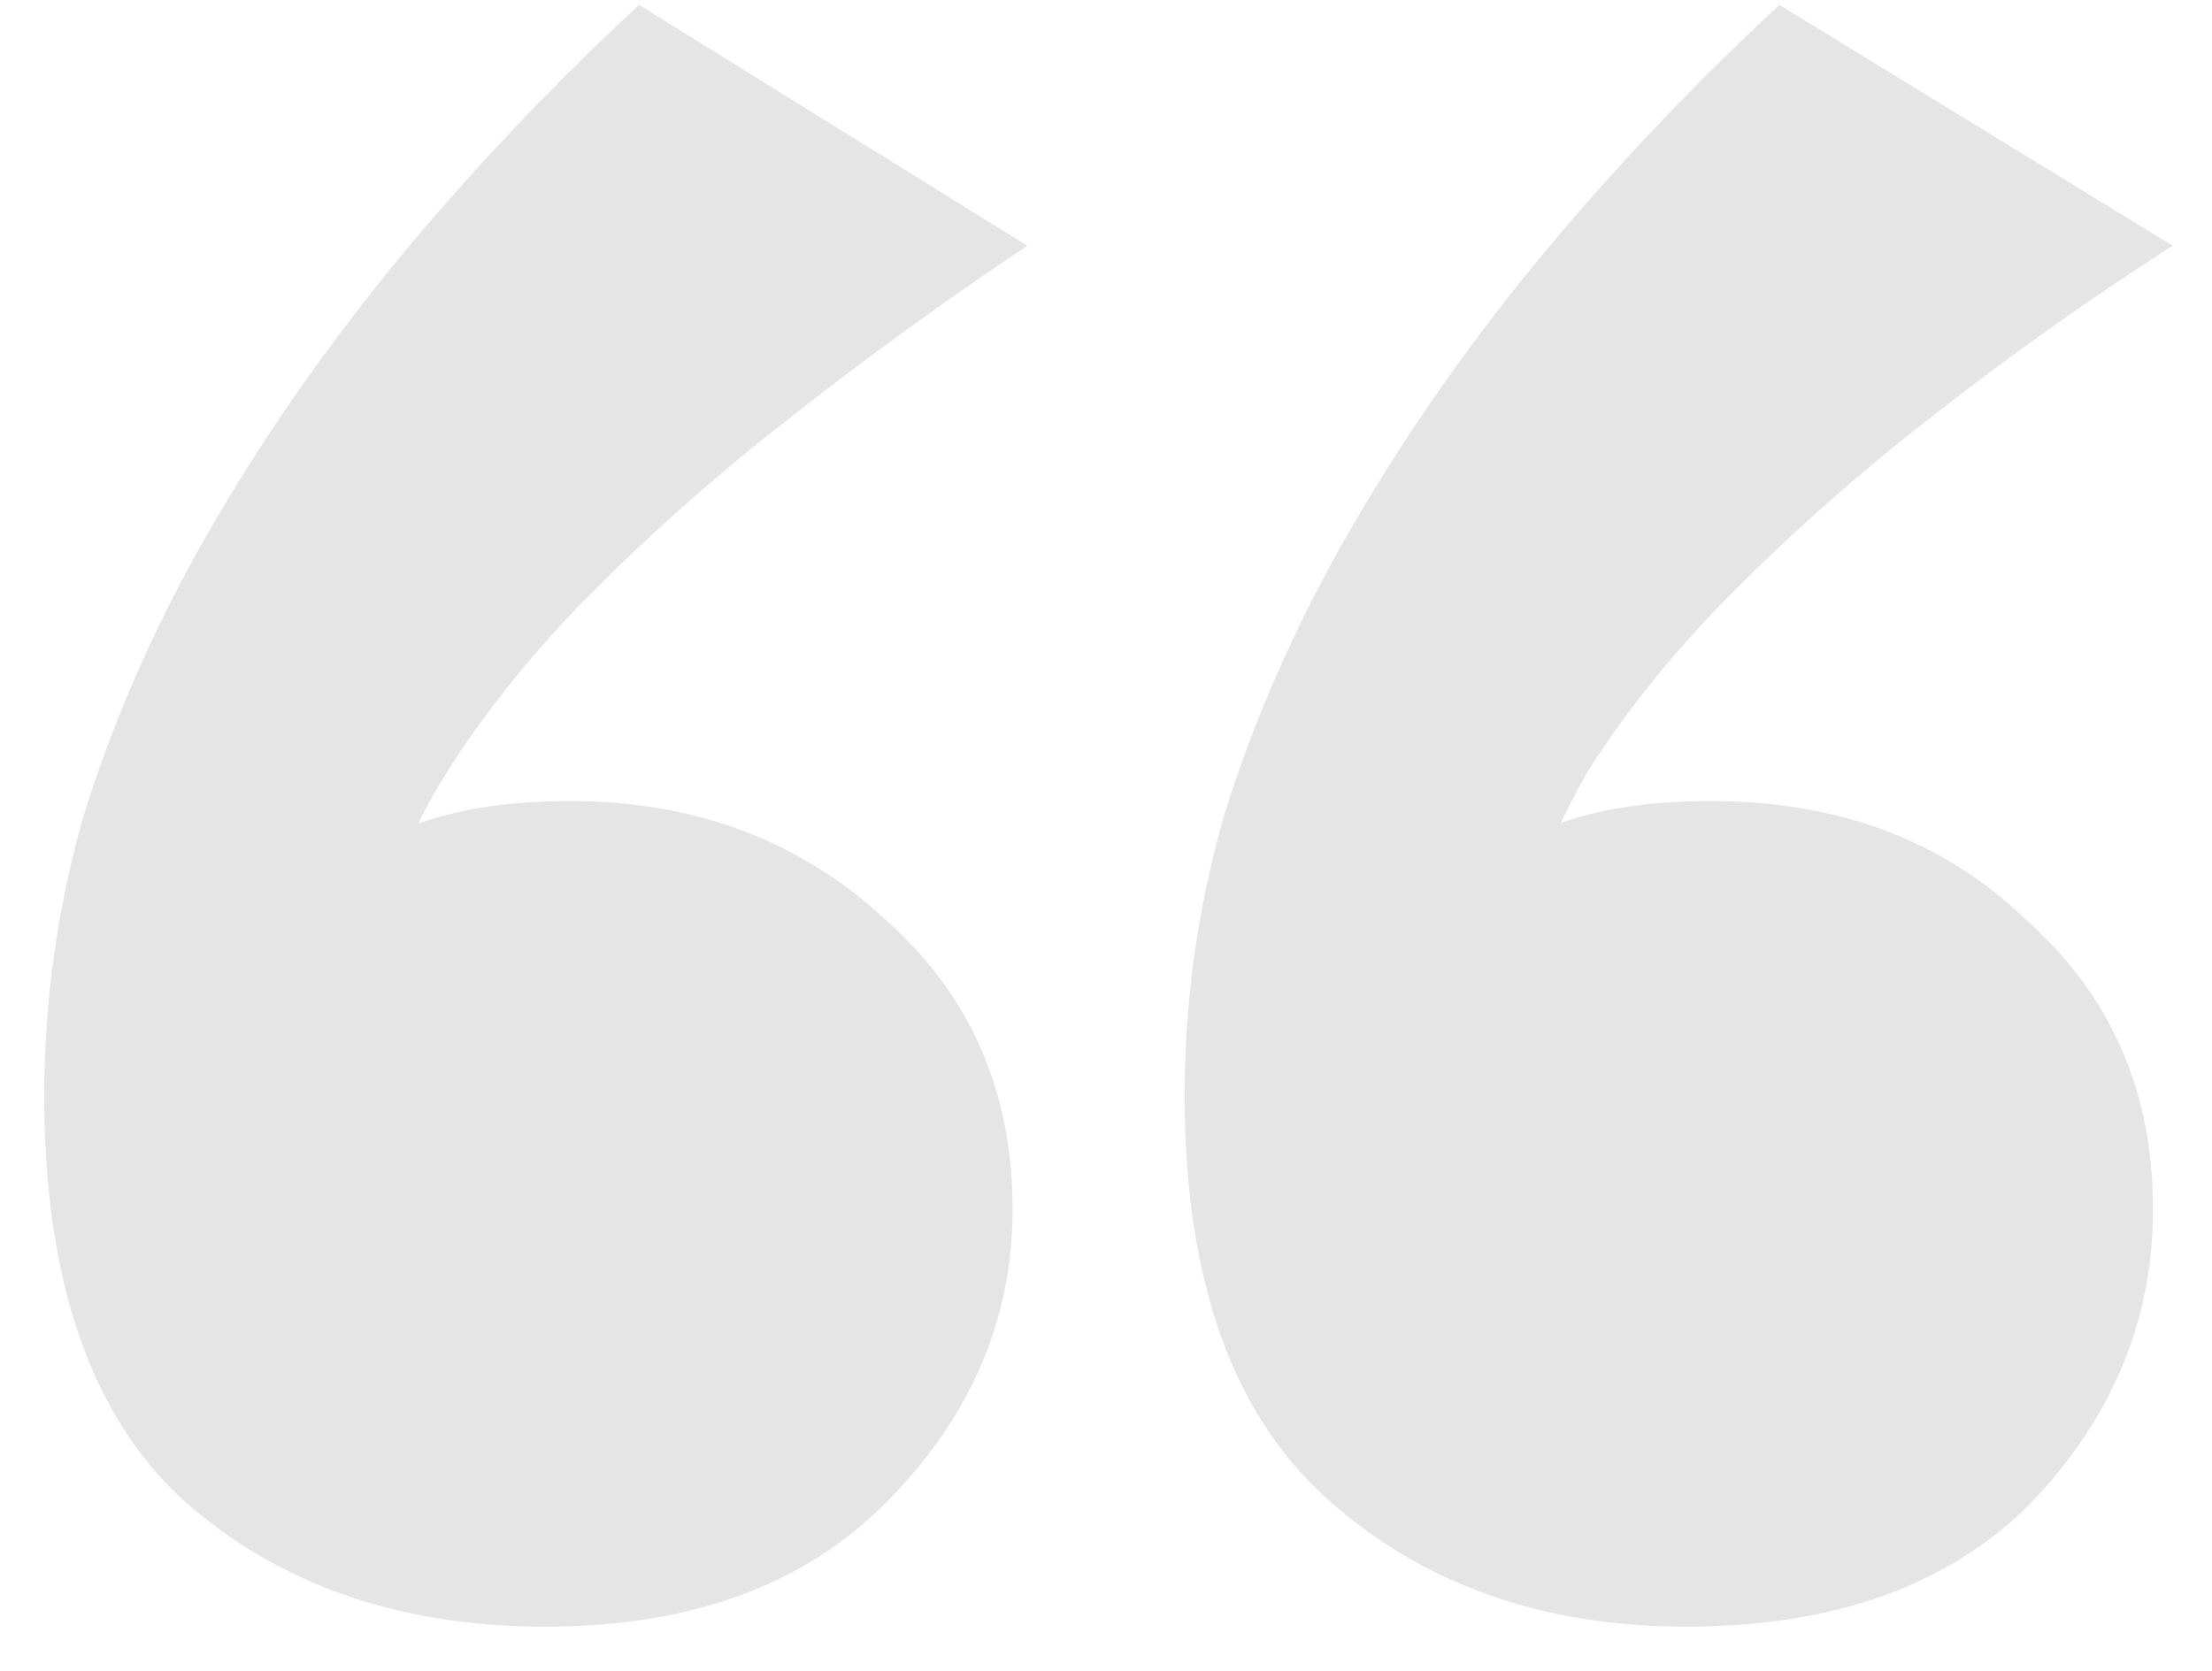
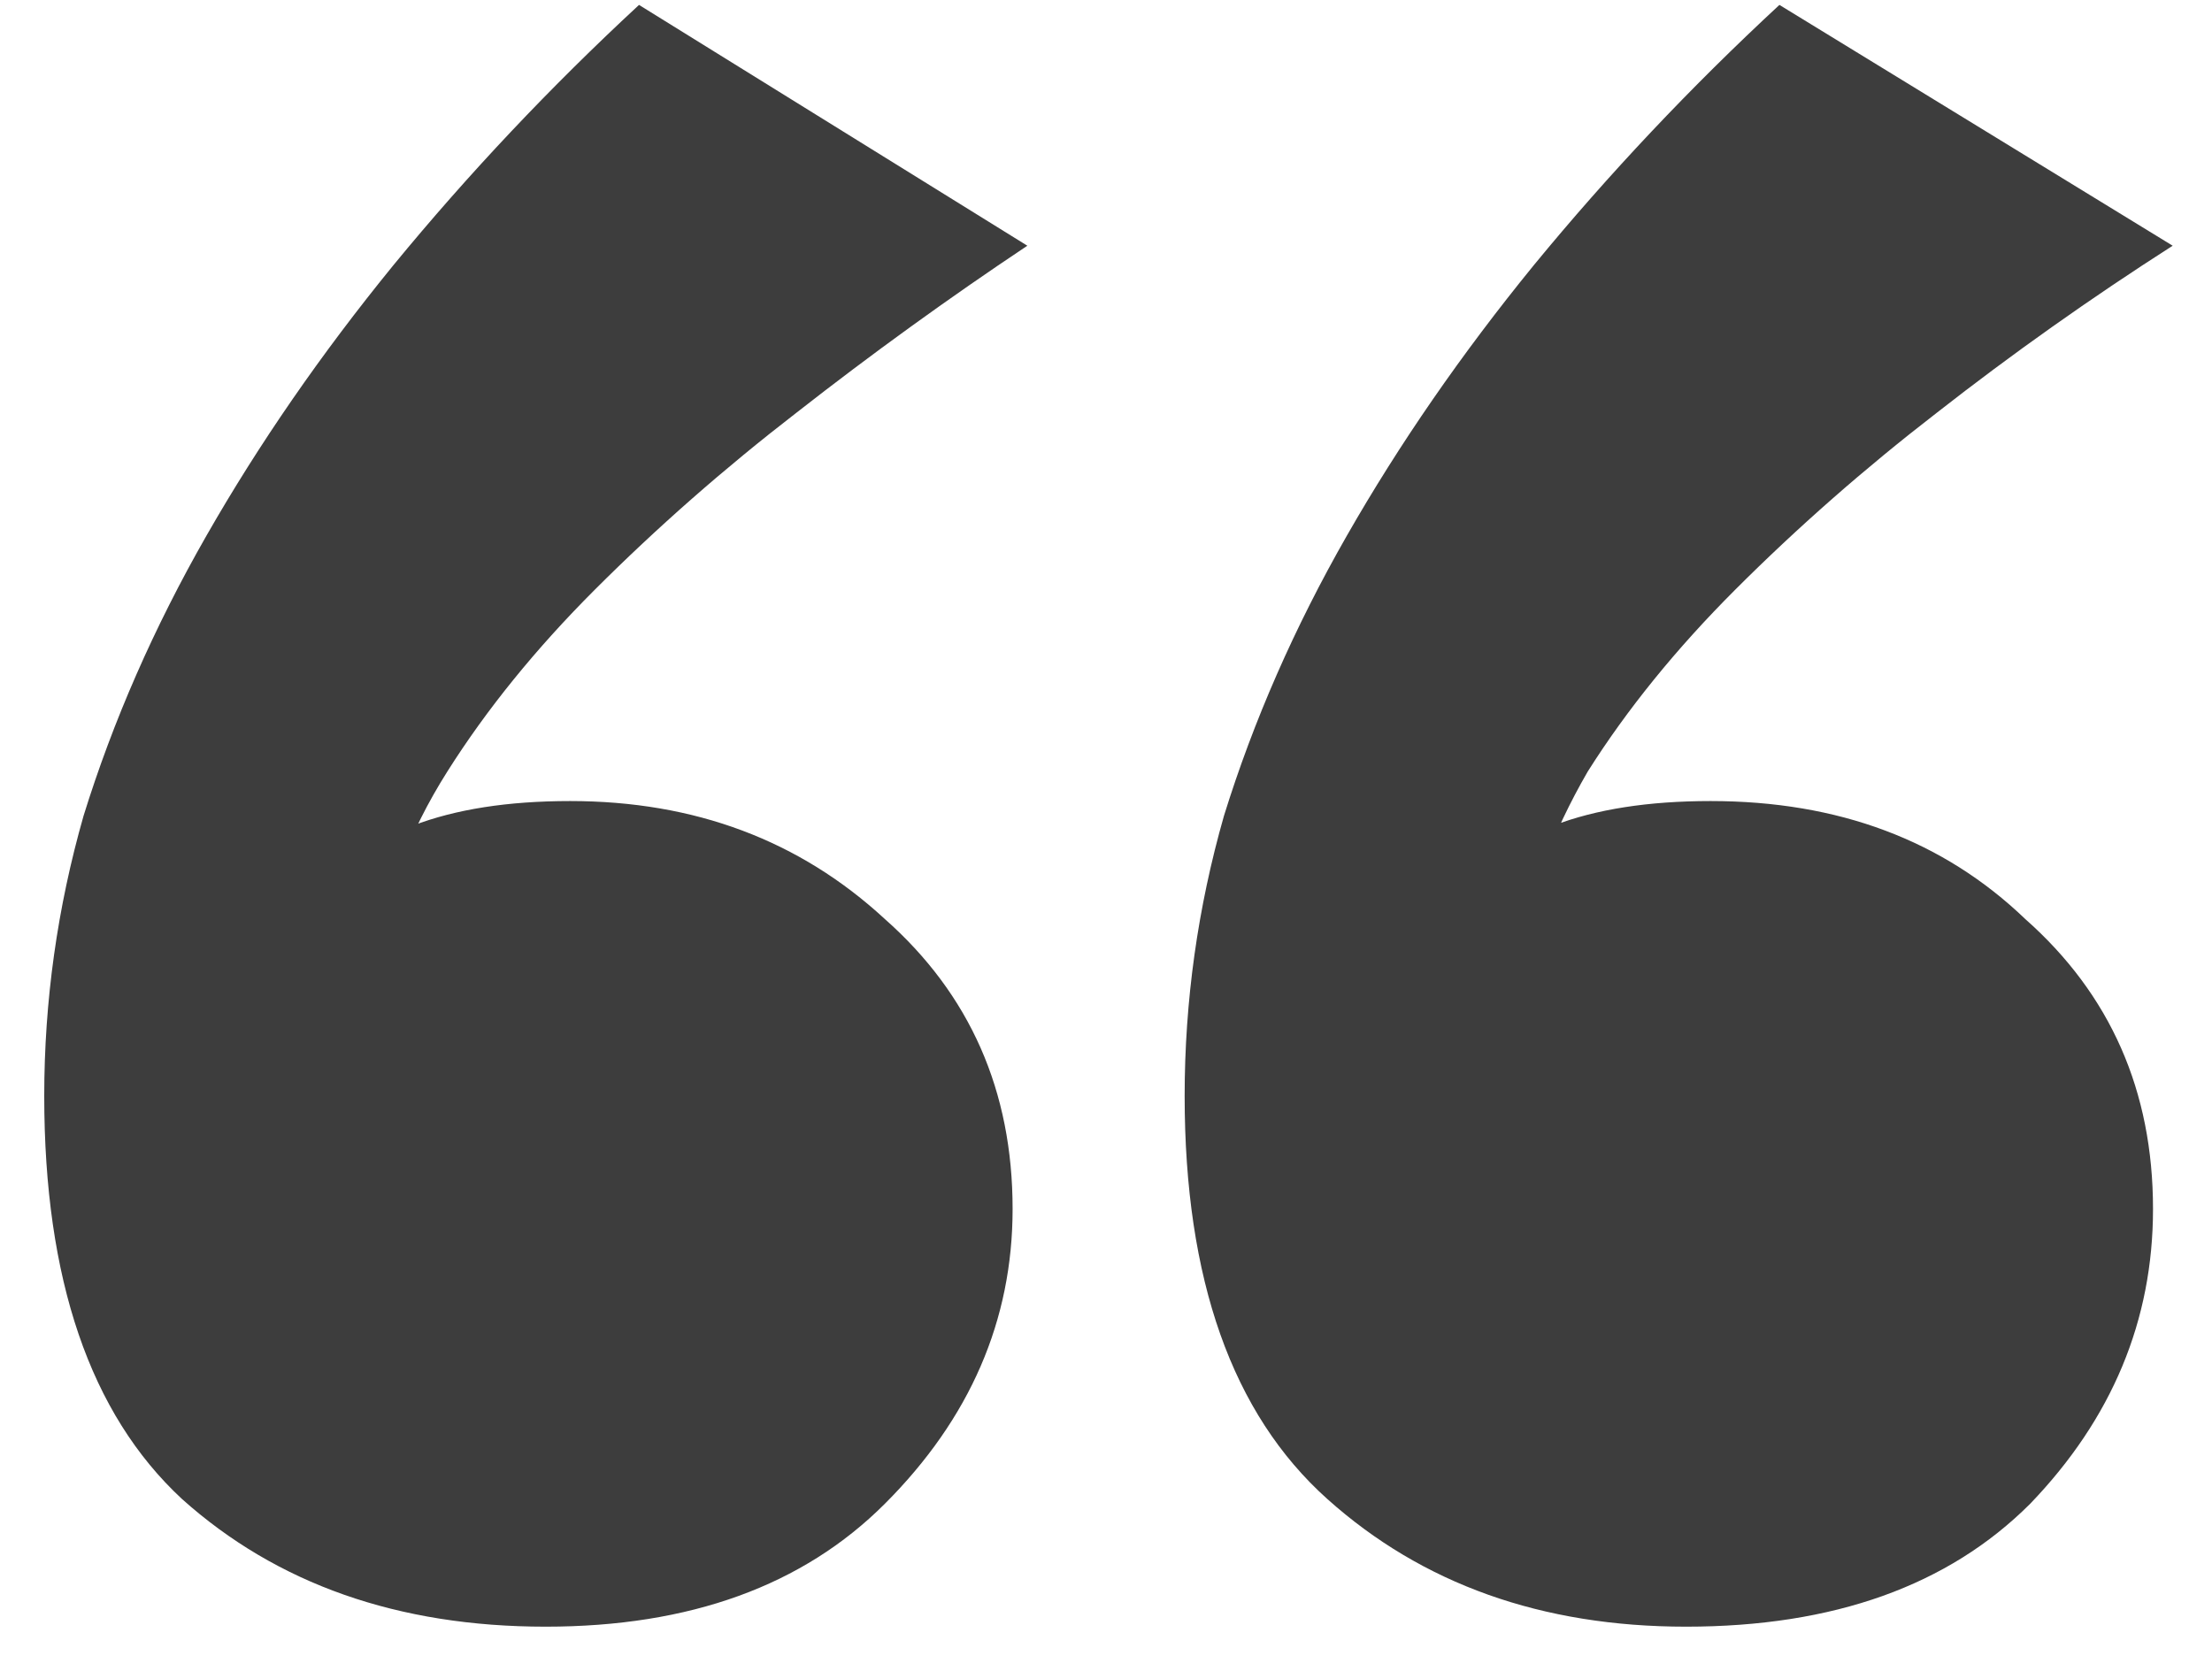
<svg xmlns="http://www.w3.org/2000/svg" width="45" height="34" viewBox="0 0 45 34" fill="none">
-   <path d="M36.2 0.1L44.2 5C42.533 6.067 40.933 7.2 39.4 8.4C37.933 9.533 36.567 10.733 35.3 12C34.1 13.2 33.1 14.433 32.3 15.7C31.567 16.967 31.1 18.233 30.9 19.5L29.3 18.3C29.967 17.567 30.733 17.067 31.6 16.8C32.467 16.467 33.533 16.3 34.8 16.3C37.4 16.3 39.533 17.1 41.2 18.7C42.933 20.233 43.8 22.2 43.8 24.6C43.8 26.867 42.967 28.867 41.3 30.6C39.633 32.267 37.3 33.1 34.3 33.1C31.367 33.1 28.933 32.233 27 30.5C25.067 28.767 24.1 26.033 24.1 22.3C24.1 20.367 24.367 18.467 24.9 16.6C25.5 14.667 26.333 12.767 27.4 10.9C28.467 9.033 29.733 7.2 31.2 5.4C32.733 3.533 34.4 1.767 36.2 0.1ZM13 0.1L20.9 5C19.3 6.067 17.733 7.2 16.2 8.4C14.733 9.533 13.367 10.733 12.1 12C10.9 13.2 9.9 14.433 9.1 15.7C8.3 16.967 7.833 18.233 7.7 19.5L6.1 18.3C6.767 17.567 7.533 17.067 8.4 16.8C9.267 16.467 10.333 16.3 11.6 16.3C14.133 16.3 16.267 17.1 18 18.7C19.733 20.233 20.6 22.2 20.6 24.6C20.6 26.867 19.733 28.867 18 30.6C16.333 32.267 14.033 33.1 11.1 33.1C8.1 33.1 5.633 32.233 3.7 30.5C1.833 28.767 0.9 26.033 0.9 22.3C0.9 20.367 1.167 18.467 1.7 16.6C2.3 14.667 3.133 12.767 4.2 10.9C5.267 9.033 6.533 7.2 8 5.4C9.533 3.533 11.2 1.767 13 0.1Z" fill="#E5E5E5" />
+   <path d="M36.2 0.1L44.2 5C42.533 6.067 40.933 7.2 39.4 8.4C37.933 9.533 36.567 10.733 35.3 12C34.1 13.2 33.1 14.433 32.3 15.7C31.567 16.967 31.1 18.233 30.9 19.5L29.3 18.3C29.967 17.567 30.733 17.067 31.6 16.8C32.467 16.467 33.533 16.3 34.8 16.3C37.4 16.3 39.533 17.1 41.2 18.7C42.933 20.233 43.8 22.2 43.8 24.6C43.8 26.867 42.967 28.867 41.3 30.6C39.633 32.267 37.3 33.1 34.3 33.1C31.367 33.1 28.933 32.233 27 30.5C25.067 28.767 24.1 26.033 24.1 22.3C24.1 20.367 24.367 18.467 24.9 16.6C25.5 14.667 26.333 12.767 27.4 10.9C28.467 9.033 29.733 7.2 31.2 5.4C32.733 3.533 34.4 1.767 36.2 0.1ZM13 0.1L20.9 5C19.3 6.067 17.733 7.2 16.2 8.4C14.733 9.533 13.367 10.733 12.1 12C10.9 13.2 9.9 14.433 9.1 15.7C8.3 16.967 7.833 18.233 7.7 19.5L6.1 18.3C6.767 17.567 7.533 17.067 8.4 16.8C9.267 16.467 10.333 16.3 11.6 16.3C14.133 16.3 16.267 17.1 18 18.7C19.733 20.233 20.6 22.2 20.6 24.6C20.6 26.867 19.733 28.867 18 30.6C16.333 32.267 14.033 33.1 11.1 33.1C8.1 33.1 5.633 32.233 3.7 30.5C1.833 28.767 0.9 26.033 0.9 22.3C0.9 20.367 1.167 18.467 1.7 16.6C2.3 14.667 3.133 12.767 4.2 10.9C5.267 9.033 6.533 7.2 8 5.4C9.533 3.533 11.2 1.767 13 0.1Z" fill="#3d3d3d" />
</svg>
